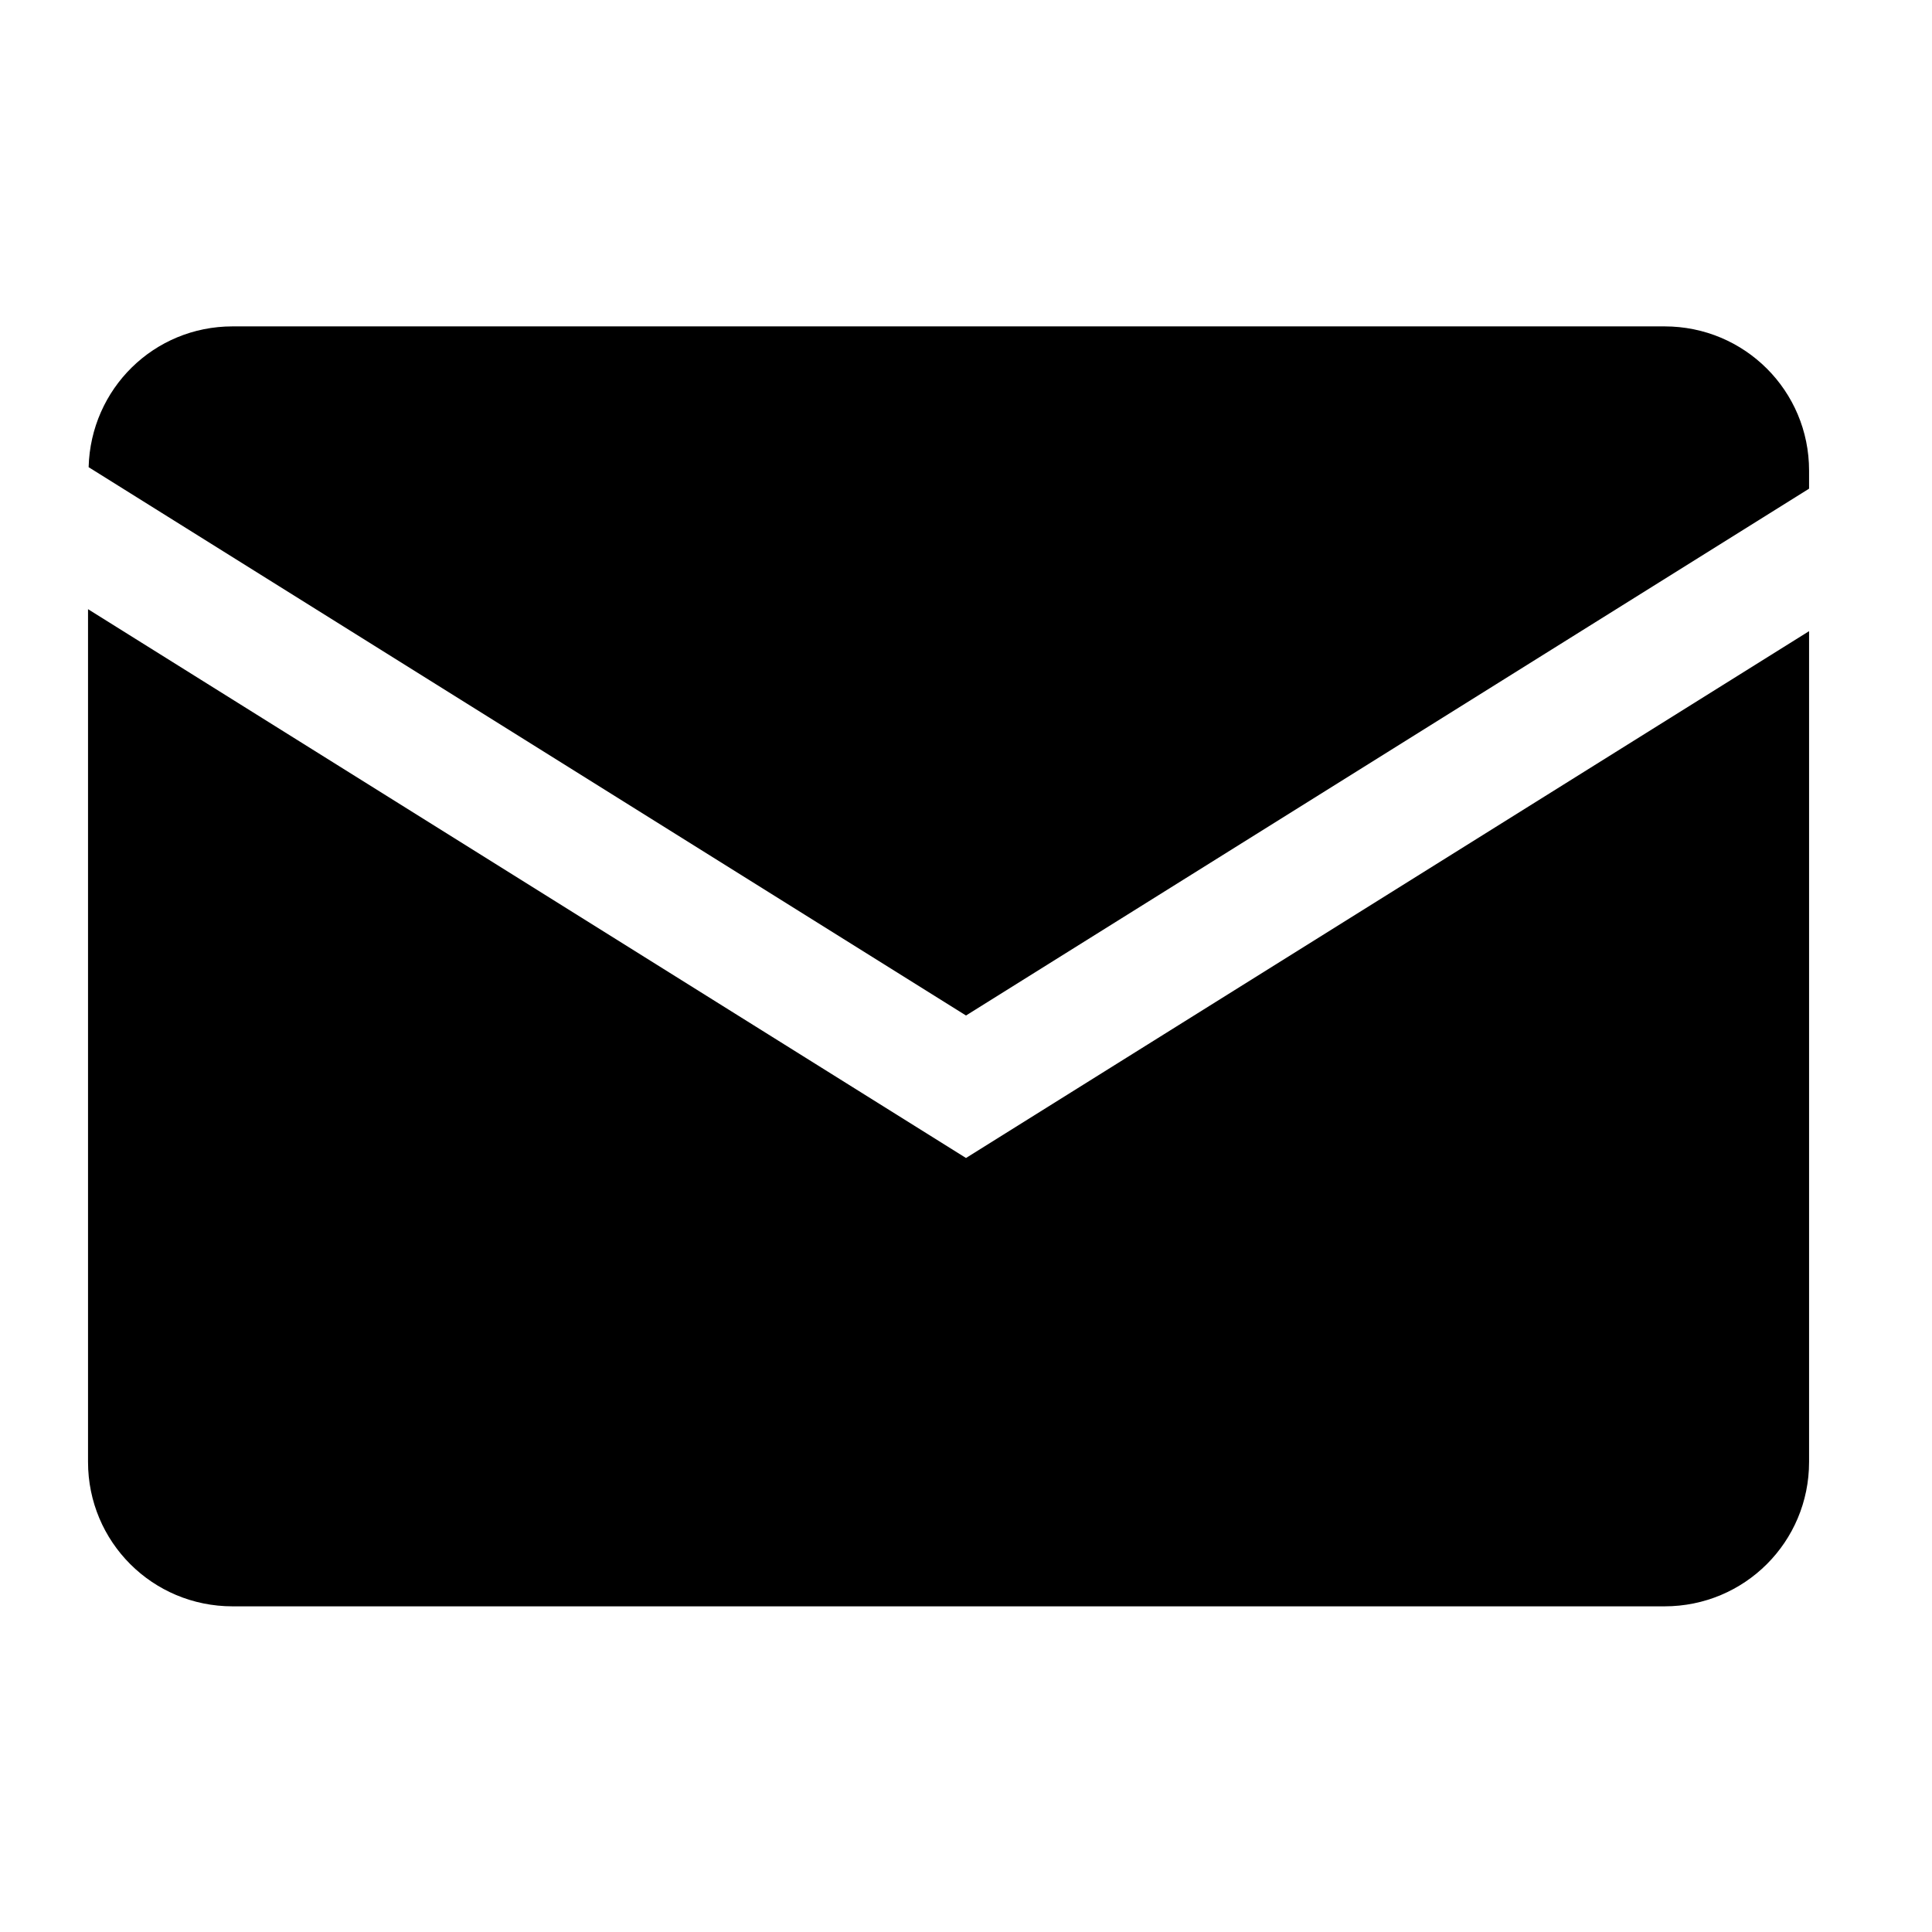
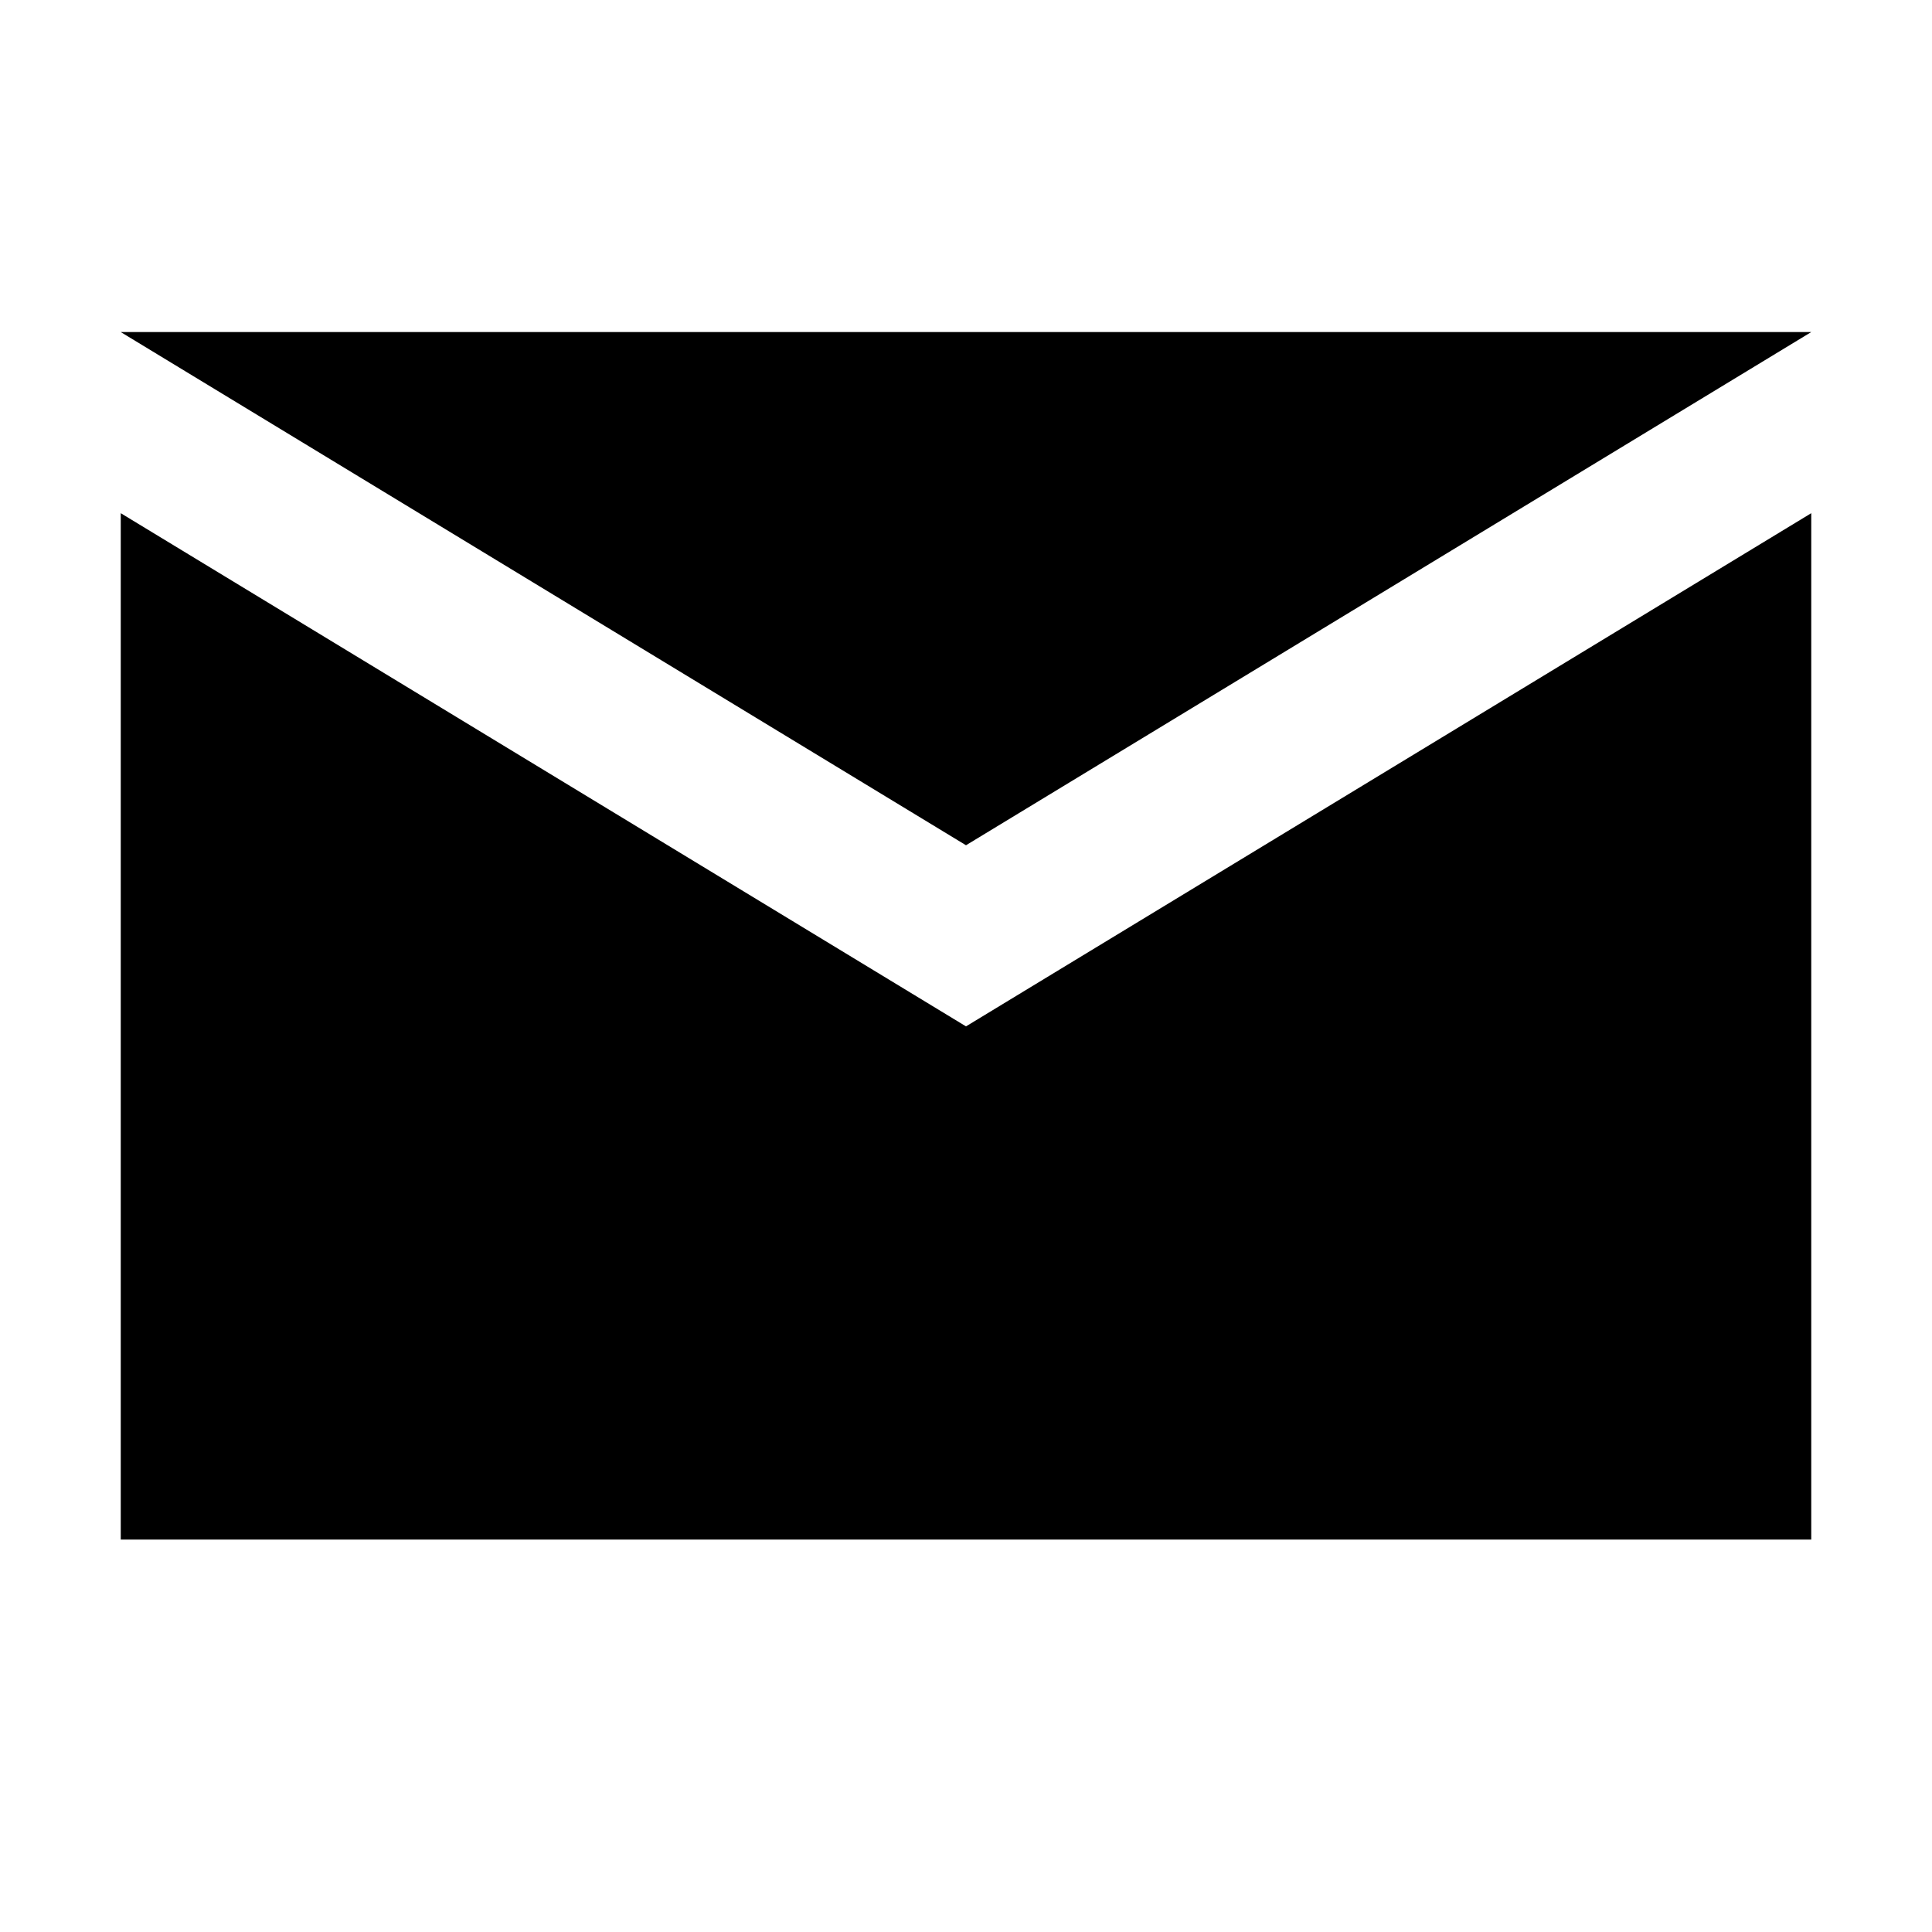
<svg xmlns="http://www.w3.org/2000/svg" version="1.1" viewBox="0 0 16 16" height="16" width="16" id="svg817">
  <defs id="defs821" />
-   <path style="fill:#000000;fill-opacity:1;stroke:none;stroke-width:0.521;stroke-linecap:round;stroke-linejoin:round;stroke-miterlimit:4;stroke-dasharray:none;stroke-opacity:1" d="M 1.926 2.703 C 1.273 2.703 0.751 3.221 0.734 3.869 L 8 8.41 L 14.982 4.047 L 14.982 3.898 C 14.982 3.236 14.448 2.703 13.785 2.703 L 1.926 2.703 z M 0.729 5.045 L 0.729 12.107 C 0.729 12.77 1.263 13.303 1.926 13.303 L 13.785 13.303 C 14.448 13.303 14.982 12.77 14.982 12.107 L 14.982 5.227 L 8 9.59 L 0.729 5.045 z " id="rect812" />
+   <path style="fill:#000000;fill-opacity:1;stroke:none;stroke-width:0.756;stroke-linecap:round;stroke-linejoin:round;stroke-miterlimit:4;stroke-dasharray:none;stroke-opacity:1" d="M 1,2.75 8,7 15,2.75 Z M 15,4.25 8,8.5 1,4.25 v 8.5 h 14 z" id="rect4753" />
</svg>
